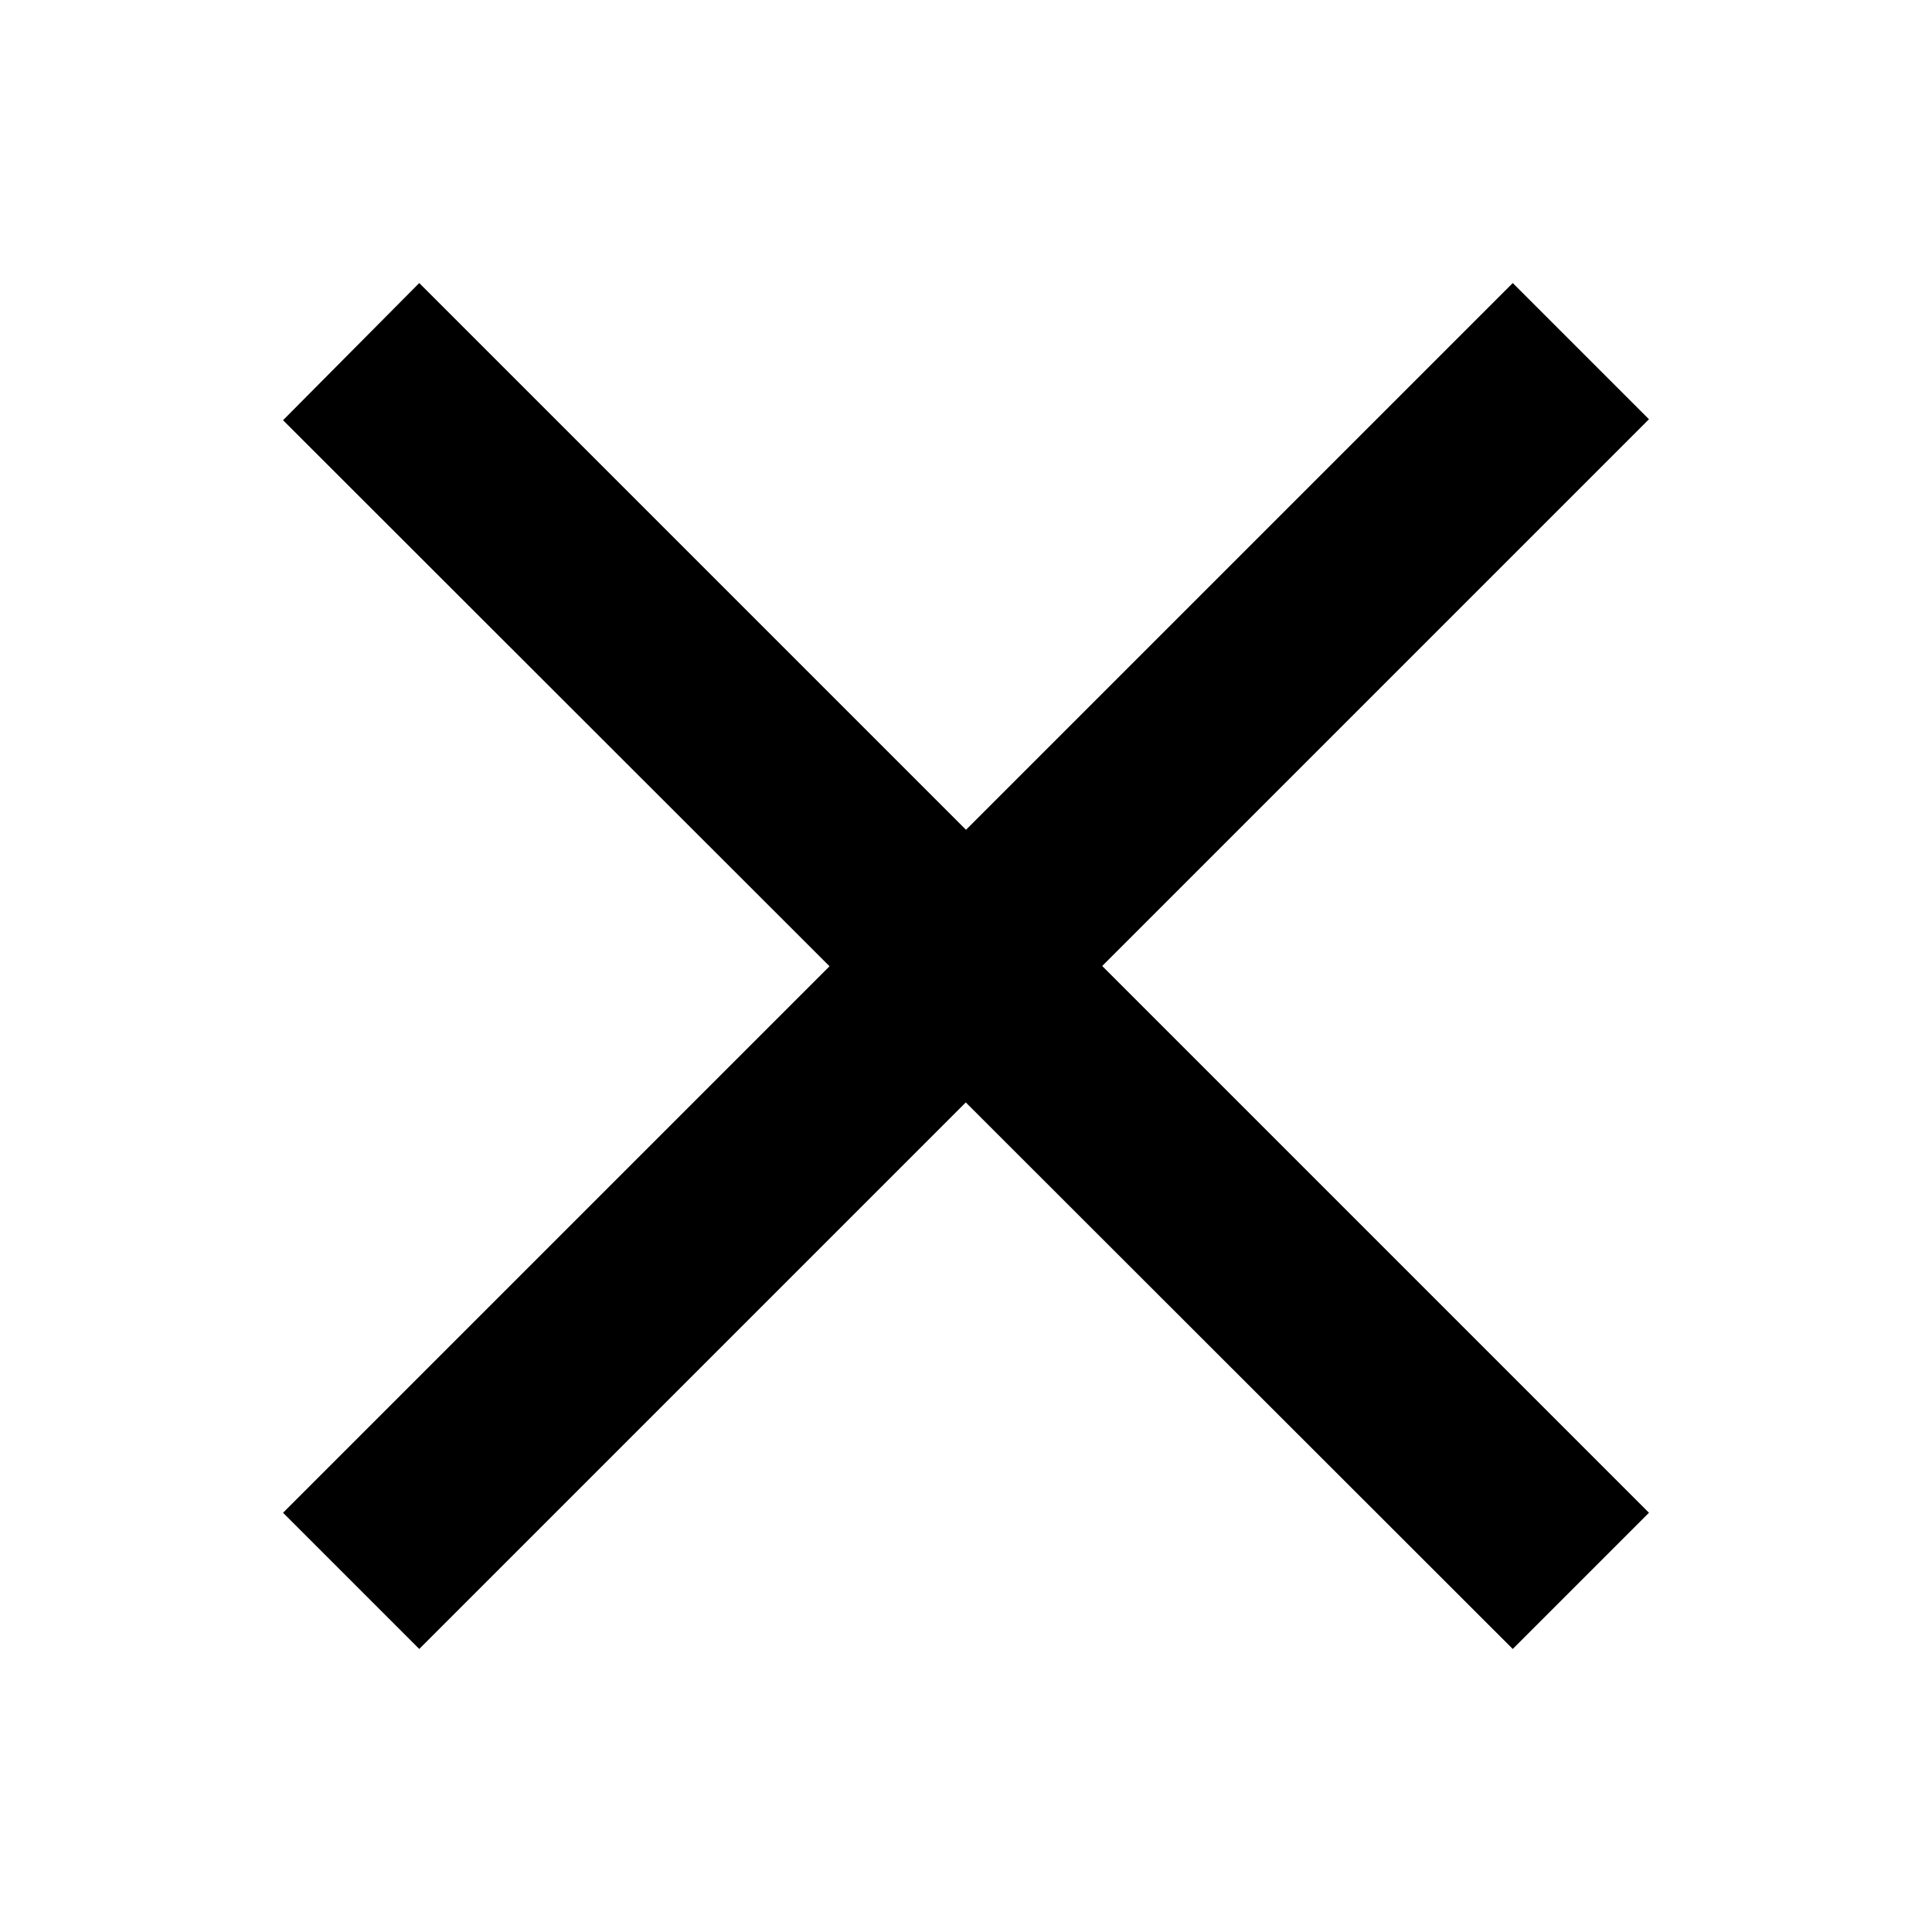
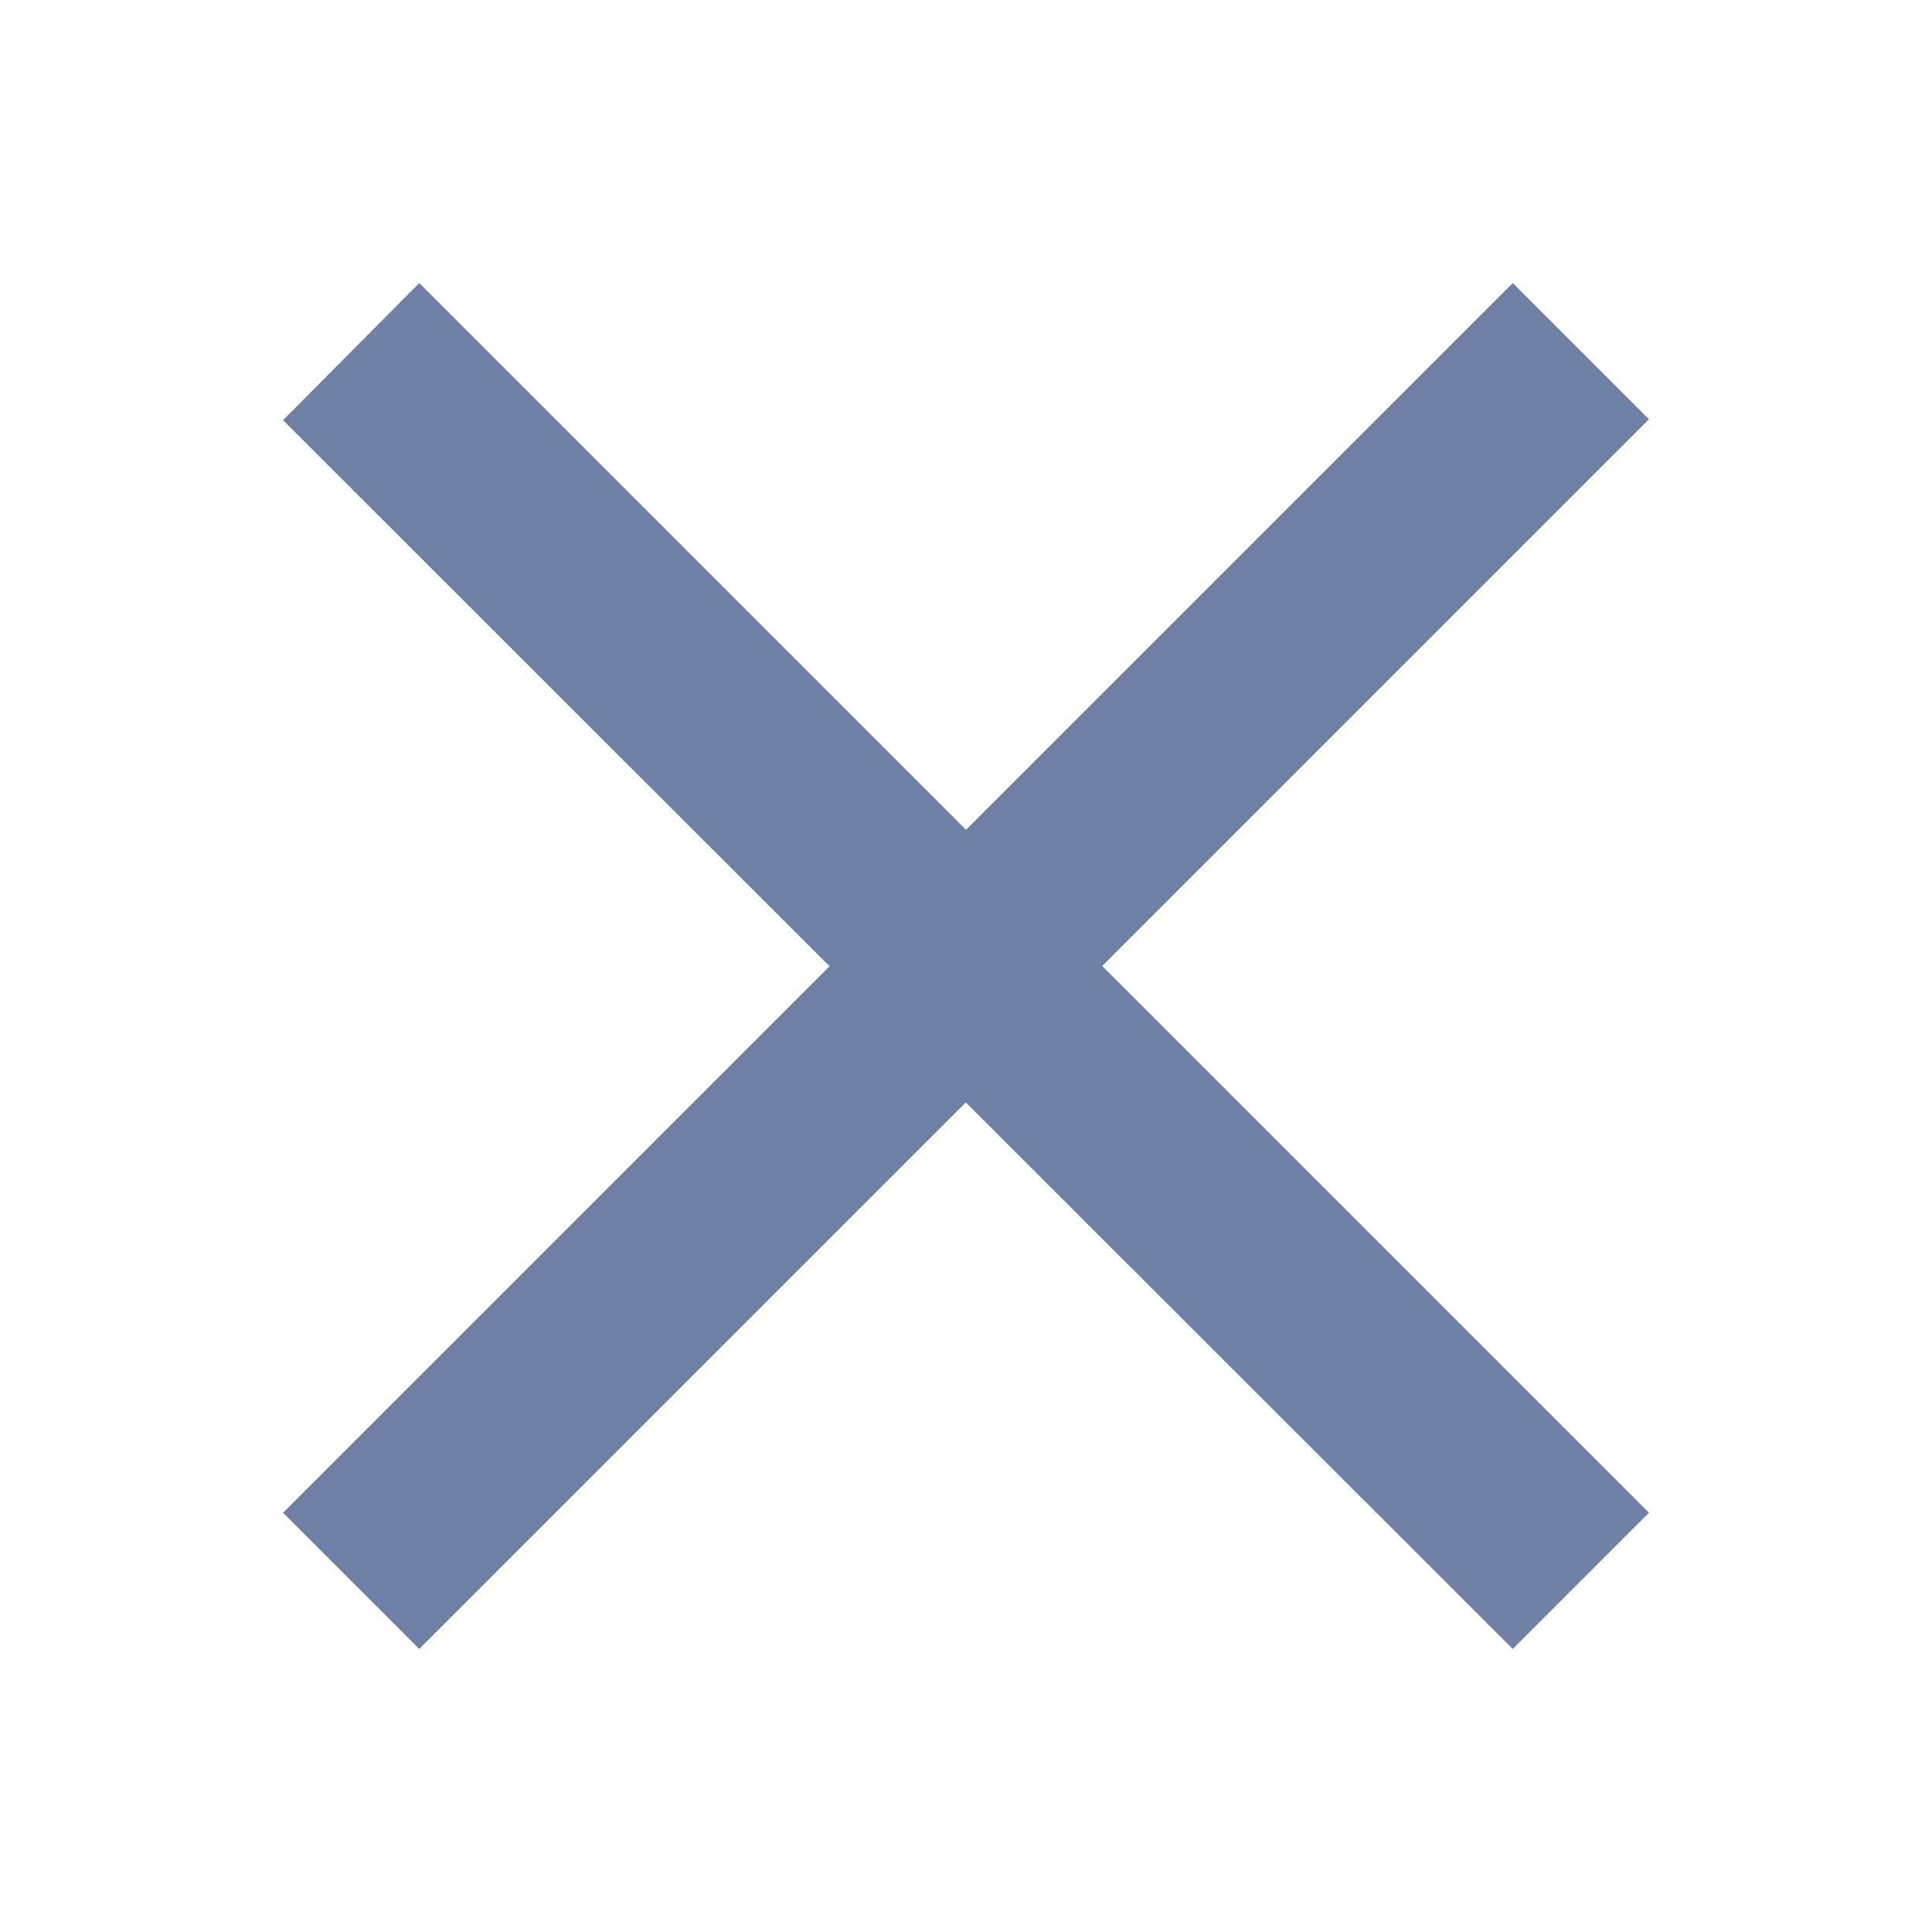
- <svg xmlns="http://www.w3.org/2000/svg" width="20" height="20" viewBox="0 0 20 20">
+ <svg xmlns="http://www.w3.org/2000/svg" fill="#707fa6" width="20" height="20" viewBox="0 0 20 20">
  <path d="M4.34 2.93l12.73 12.73-1.41 1.41L2.93 4.35z" />
  <path d="M17.07 4.34L4.34 17.07l-1.41-1.41L15.66 2.93z" />
</svg>
